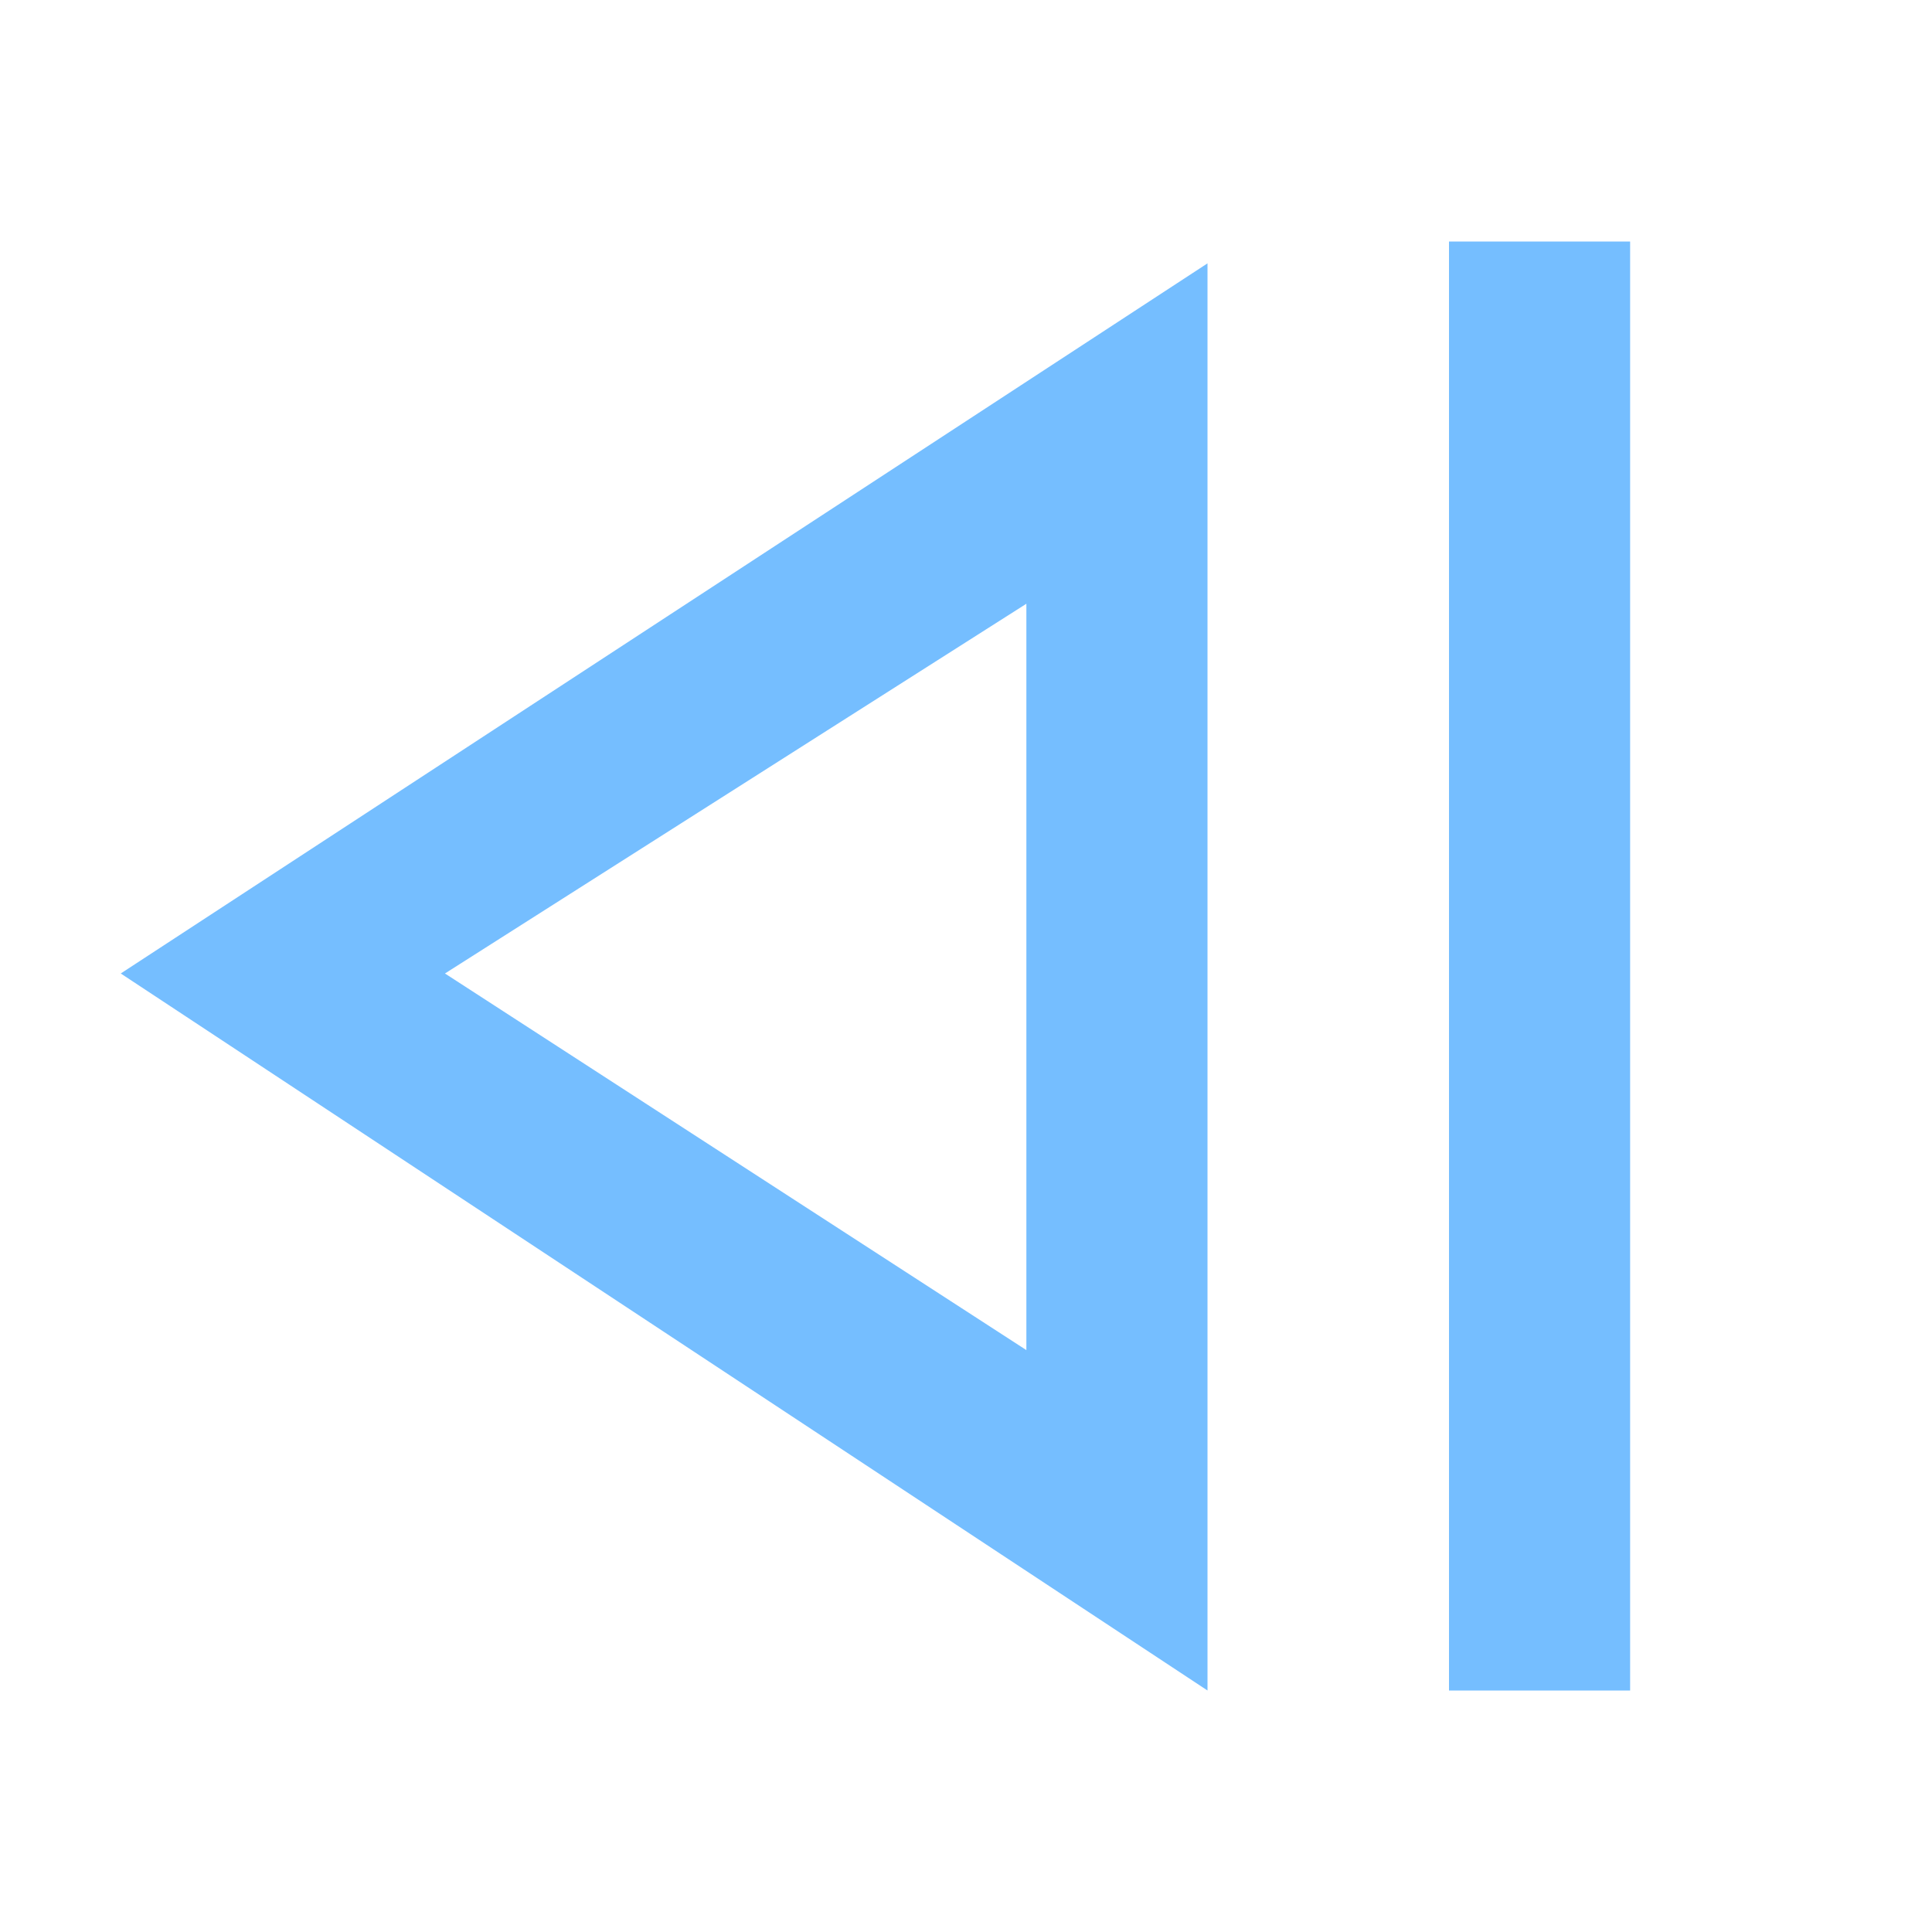
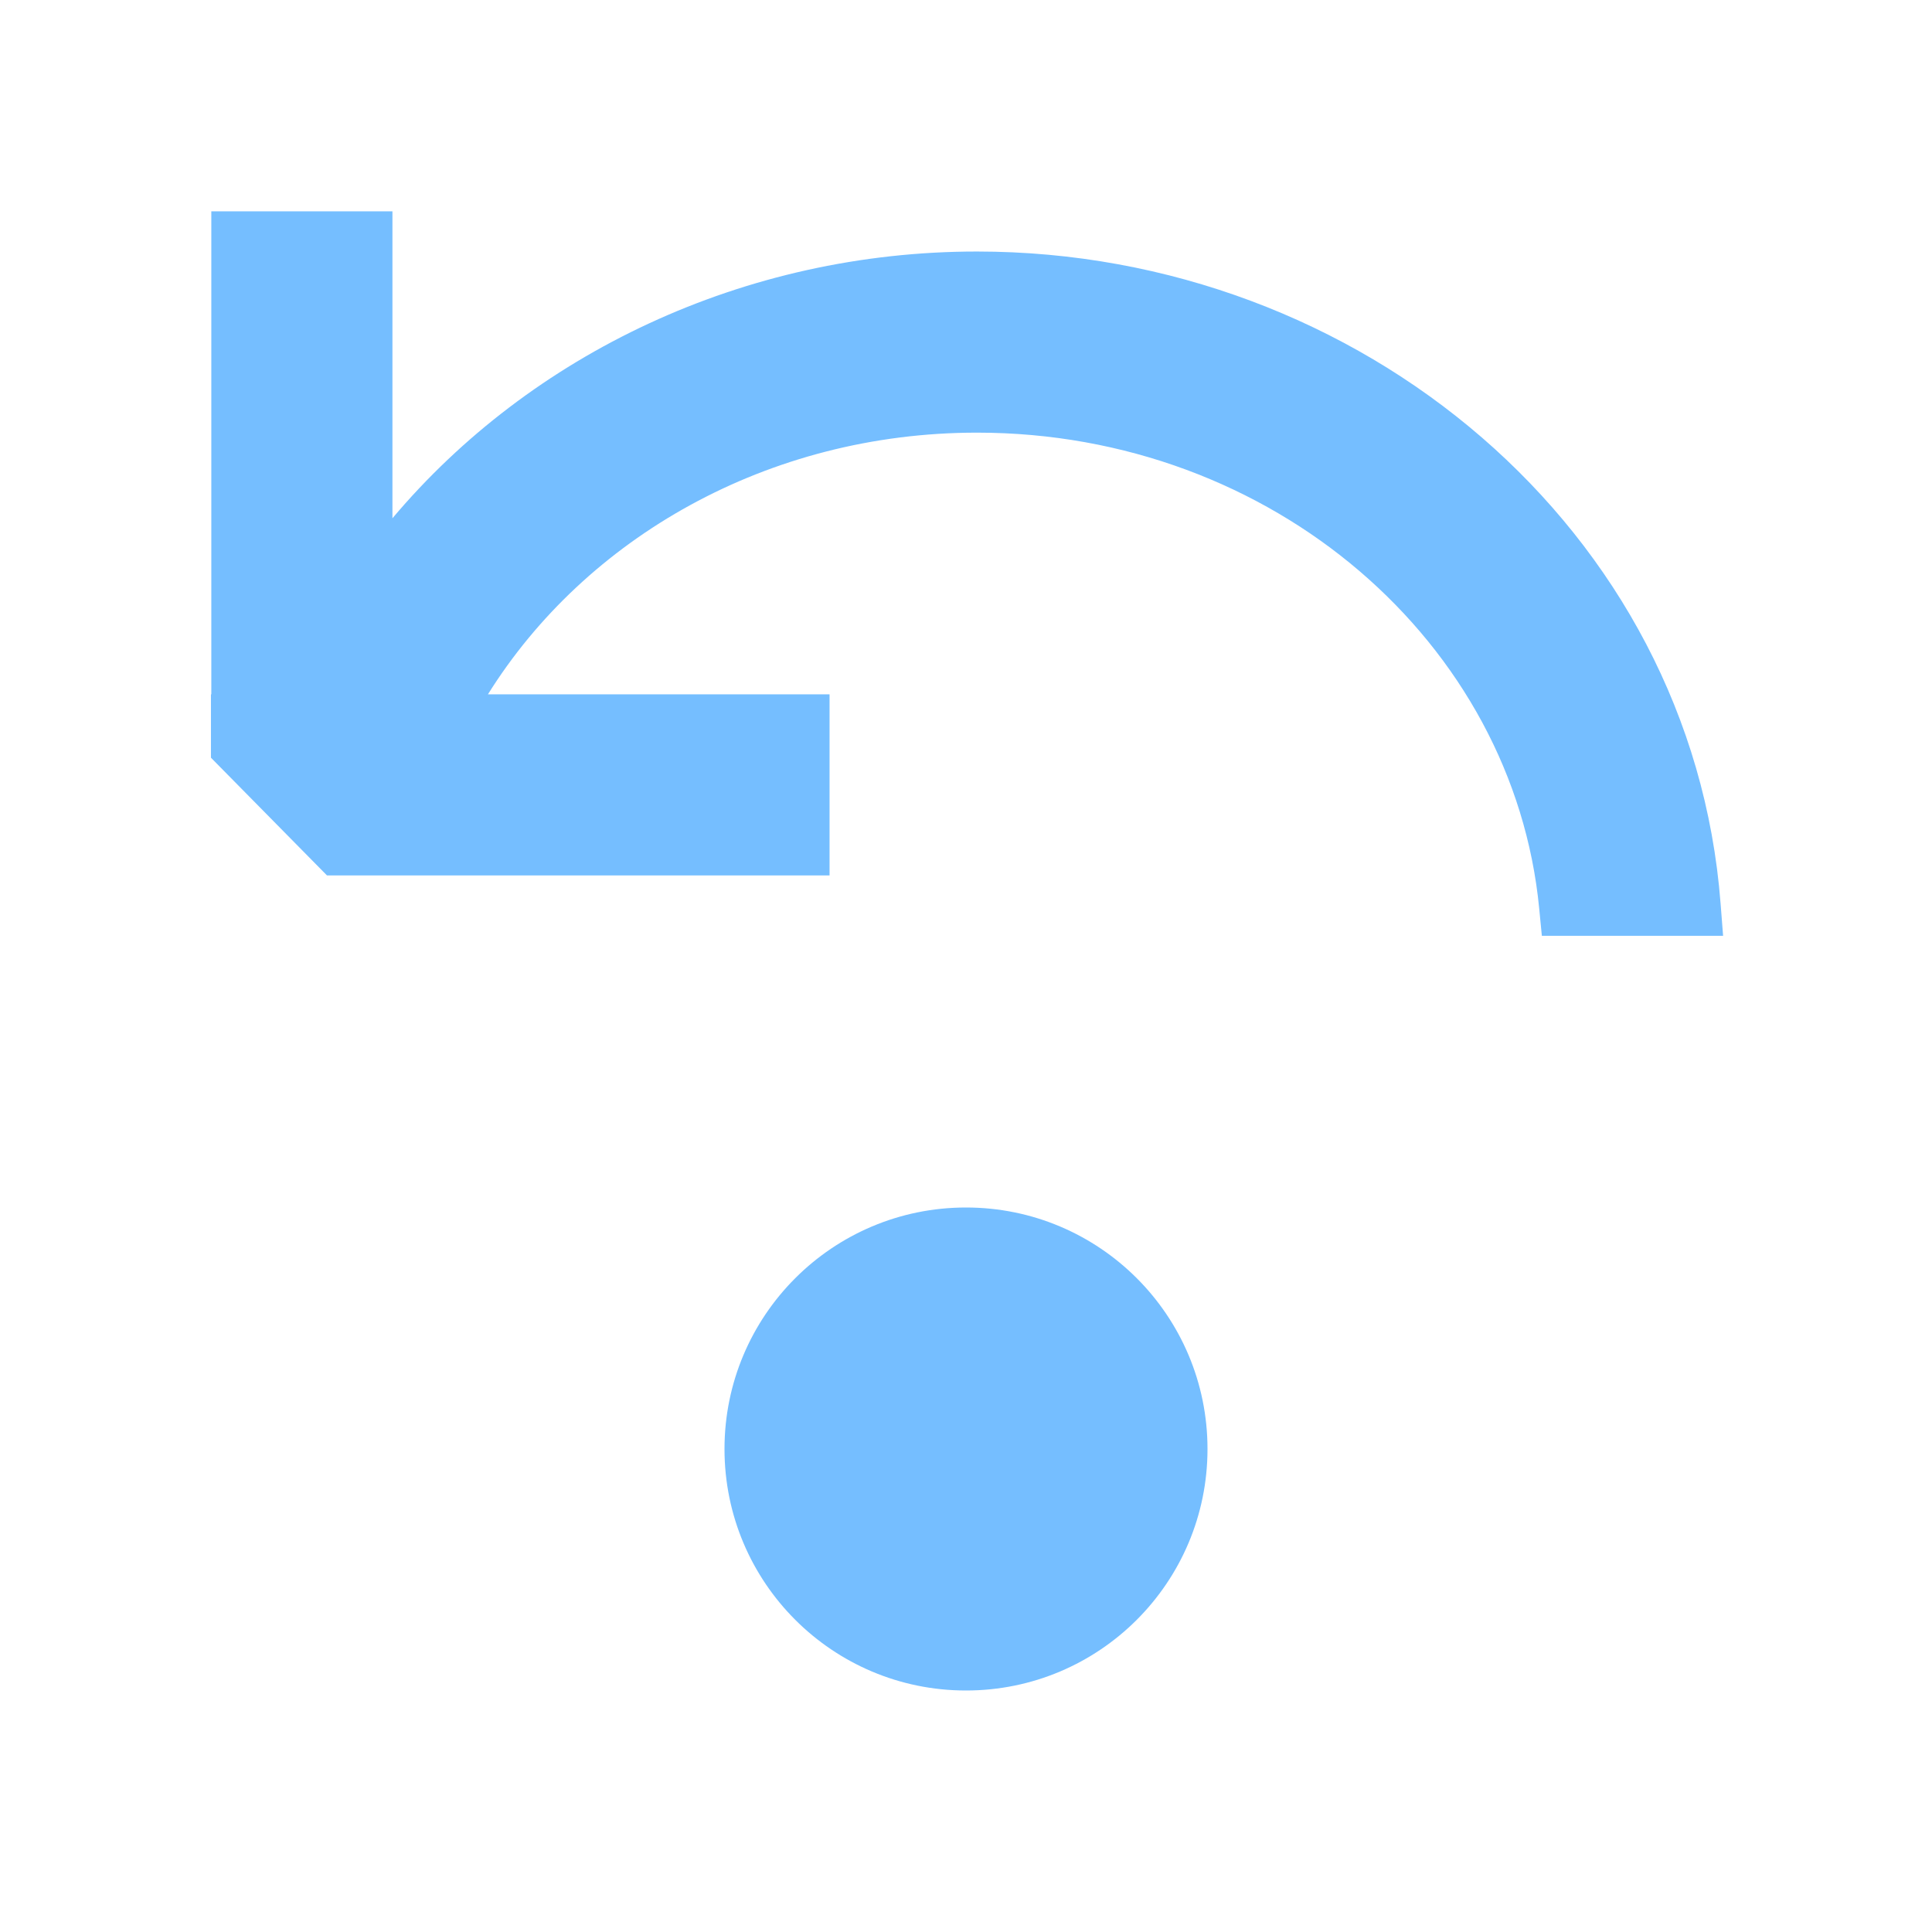
<svg xmlns="http://www.w3.org/2000/svg" width="16" height="16" viewBox="0 0 16 16" fill="none">
-   <path fill-rule="evenodd" clip-rule="evenodd" d="M13.5 2H12V2.24L12 14L13.5 14L13.5 2ZM10 2.181V14L1 8.062L10 2.181ZM3.685 8.062L8.5 5L8.5 11.181L3.685 8.062Z" fill="#75BEFF" />
+   <path fill-rule="evenodd" clip-rule="evenodd" d="M1.75 5.75V1.75H3.25V4.292C4.395 2.933 6.161 2.083 8.091 2.083C11.267 2.083 14.011 4.39 14.249 7.481L14.27 7.75H12.769L12.747 7.524C12.535 5.329 10.545 3.583 8.091 3.583C6.355 3.583 4.847 4.459 4.041 5.75H6.87V7.25H2.708L1.747 6.275V5.75H1.75ZM8 14C6.895 14 6 13.105 6 12C6 10.895 6.895 10 8 10C9.105 10 10 10.895 10 12C10 13.105 9.105 14 8 14Z" fill="#75BEFF" />
</svg>
